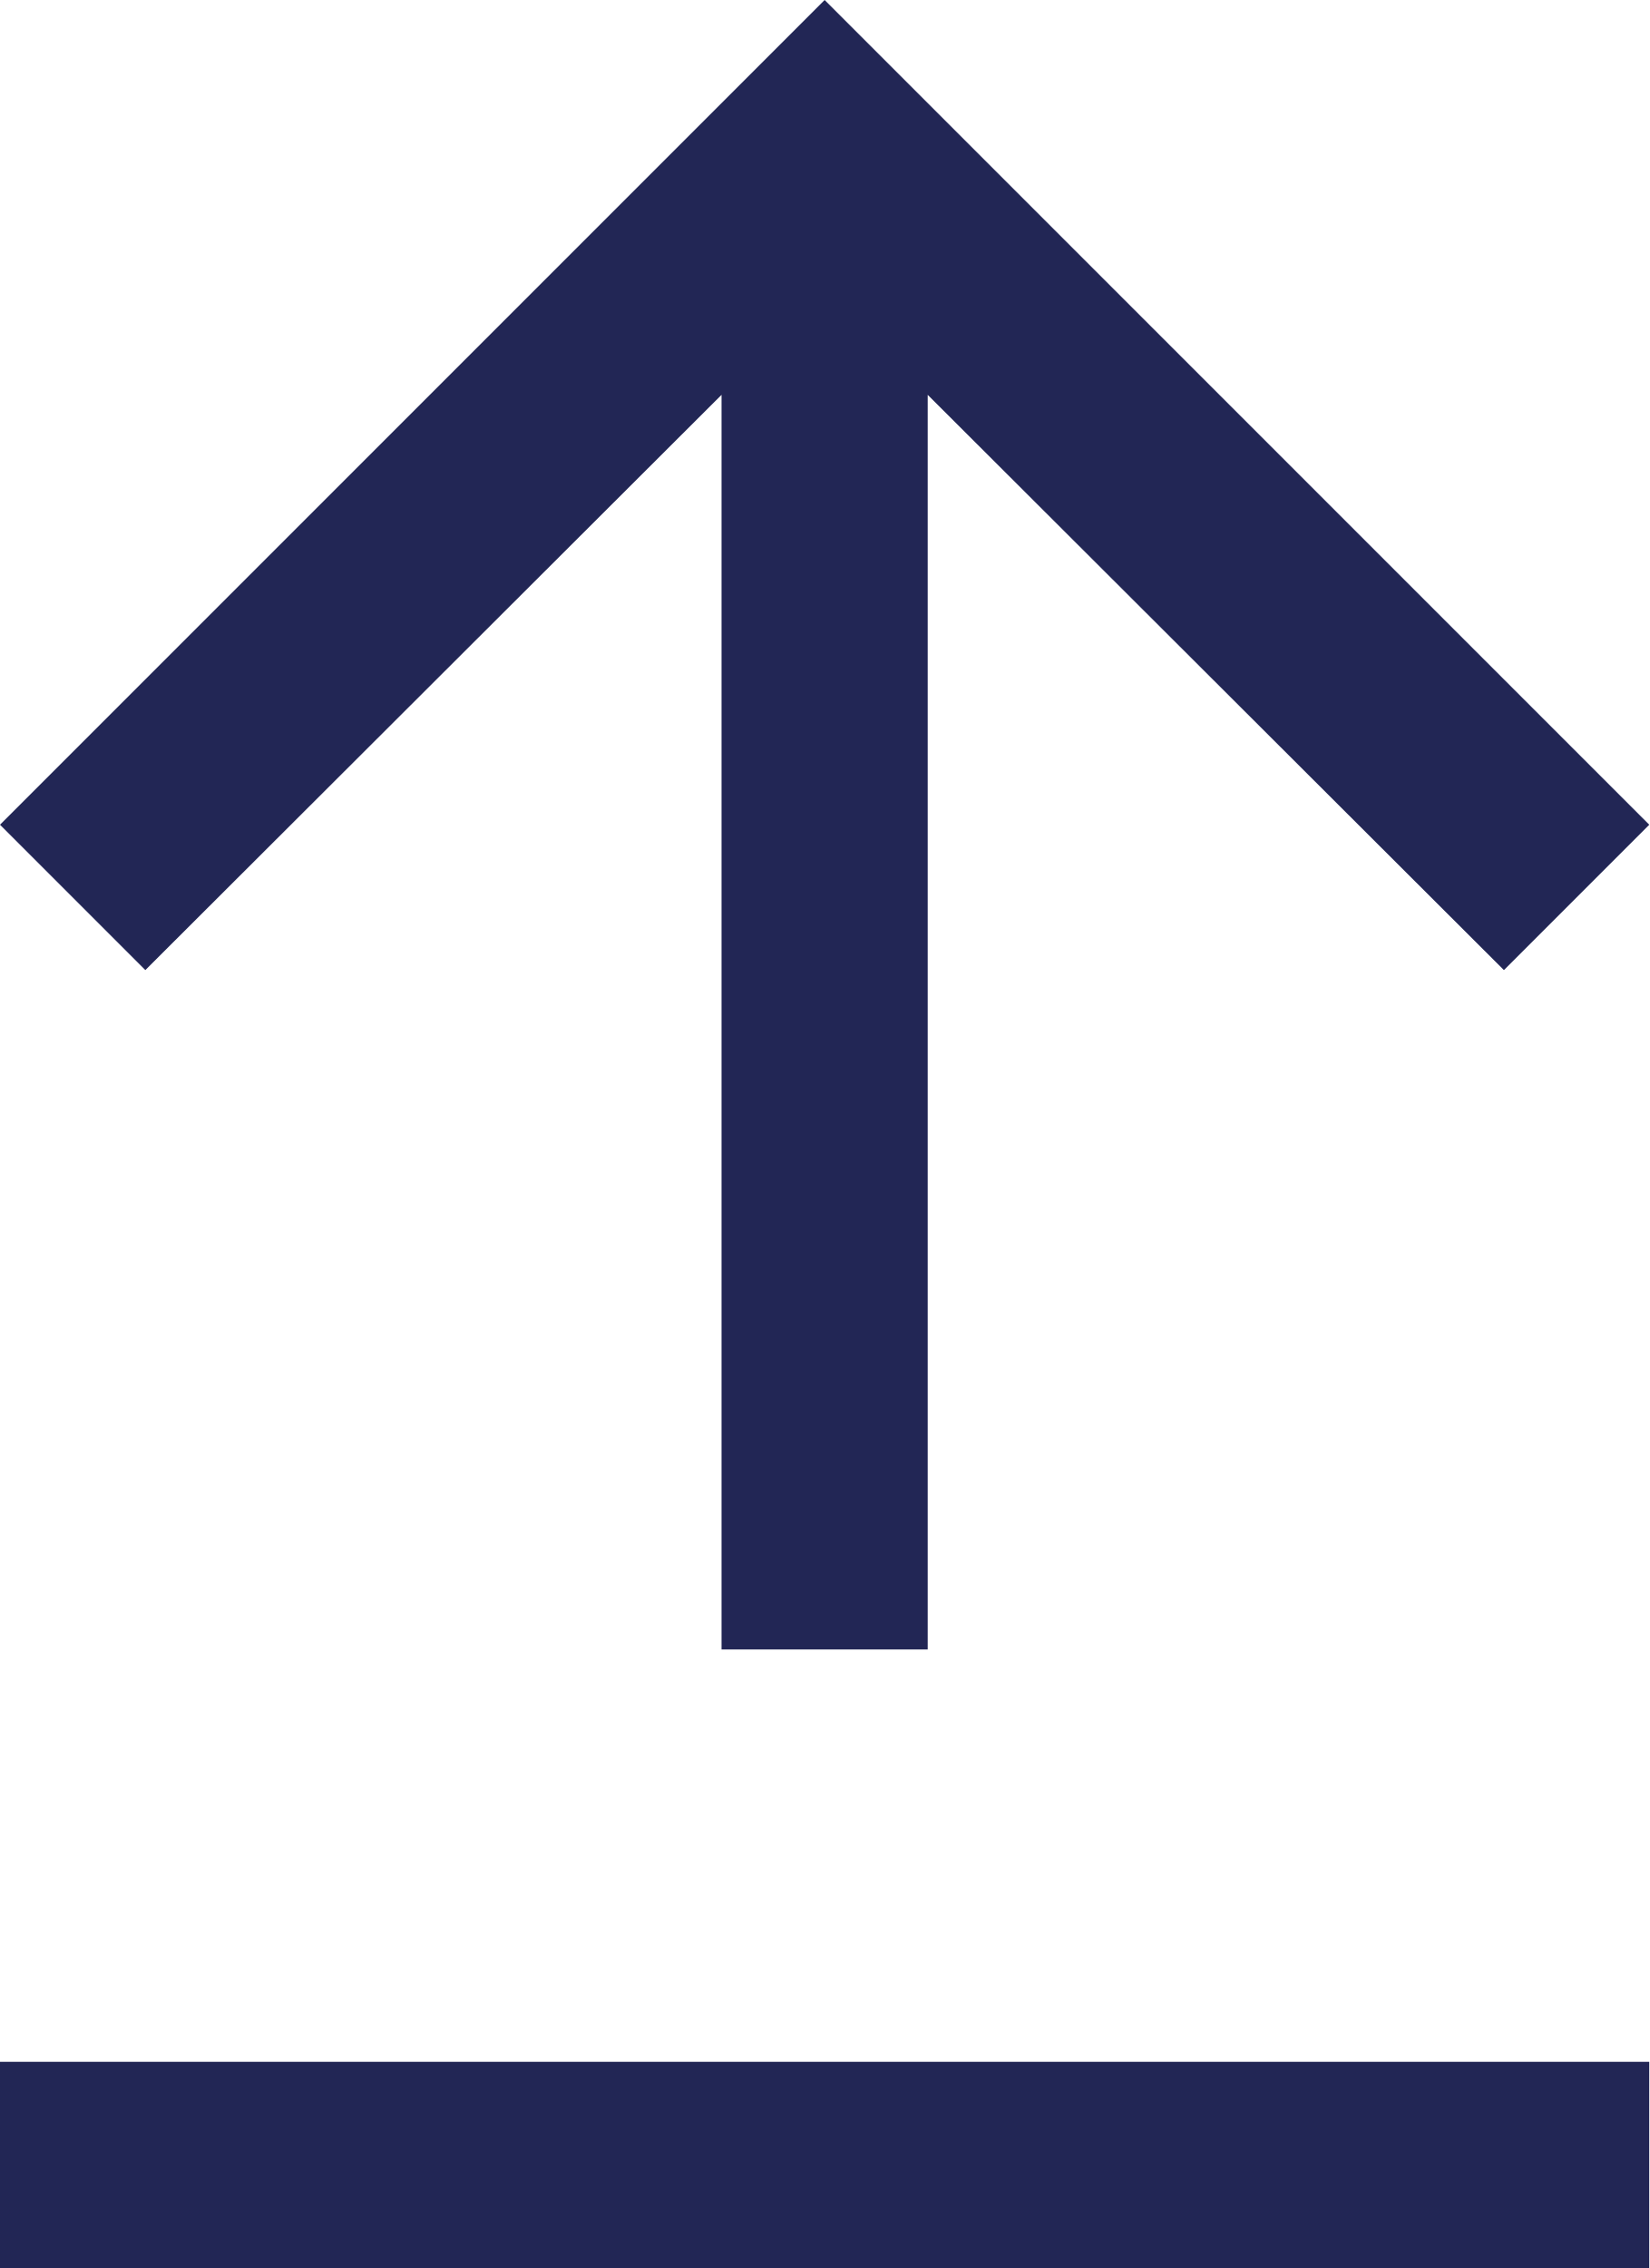
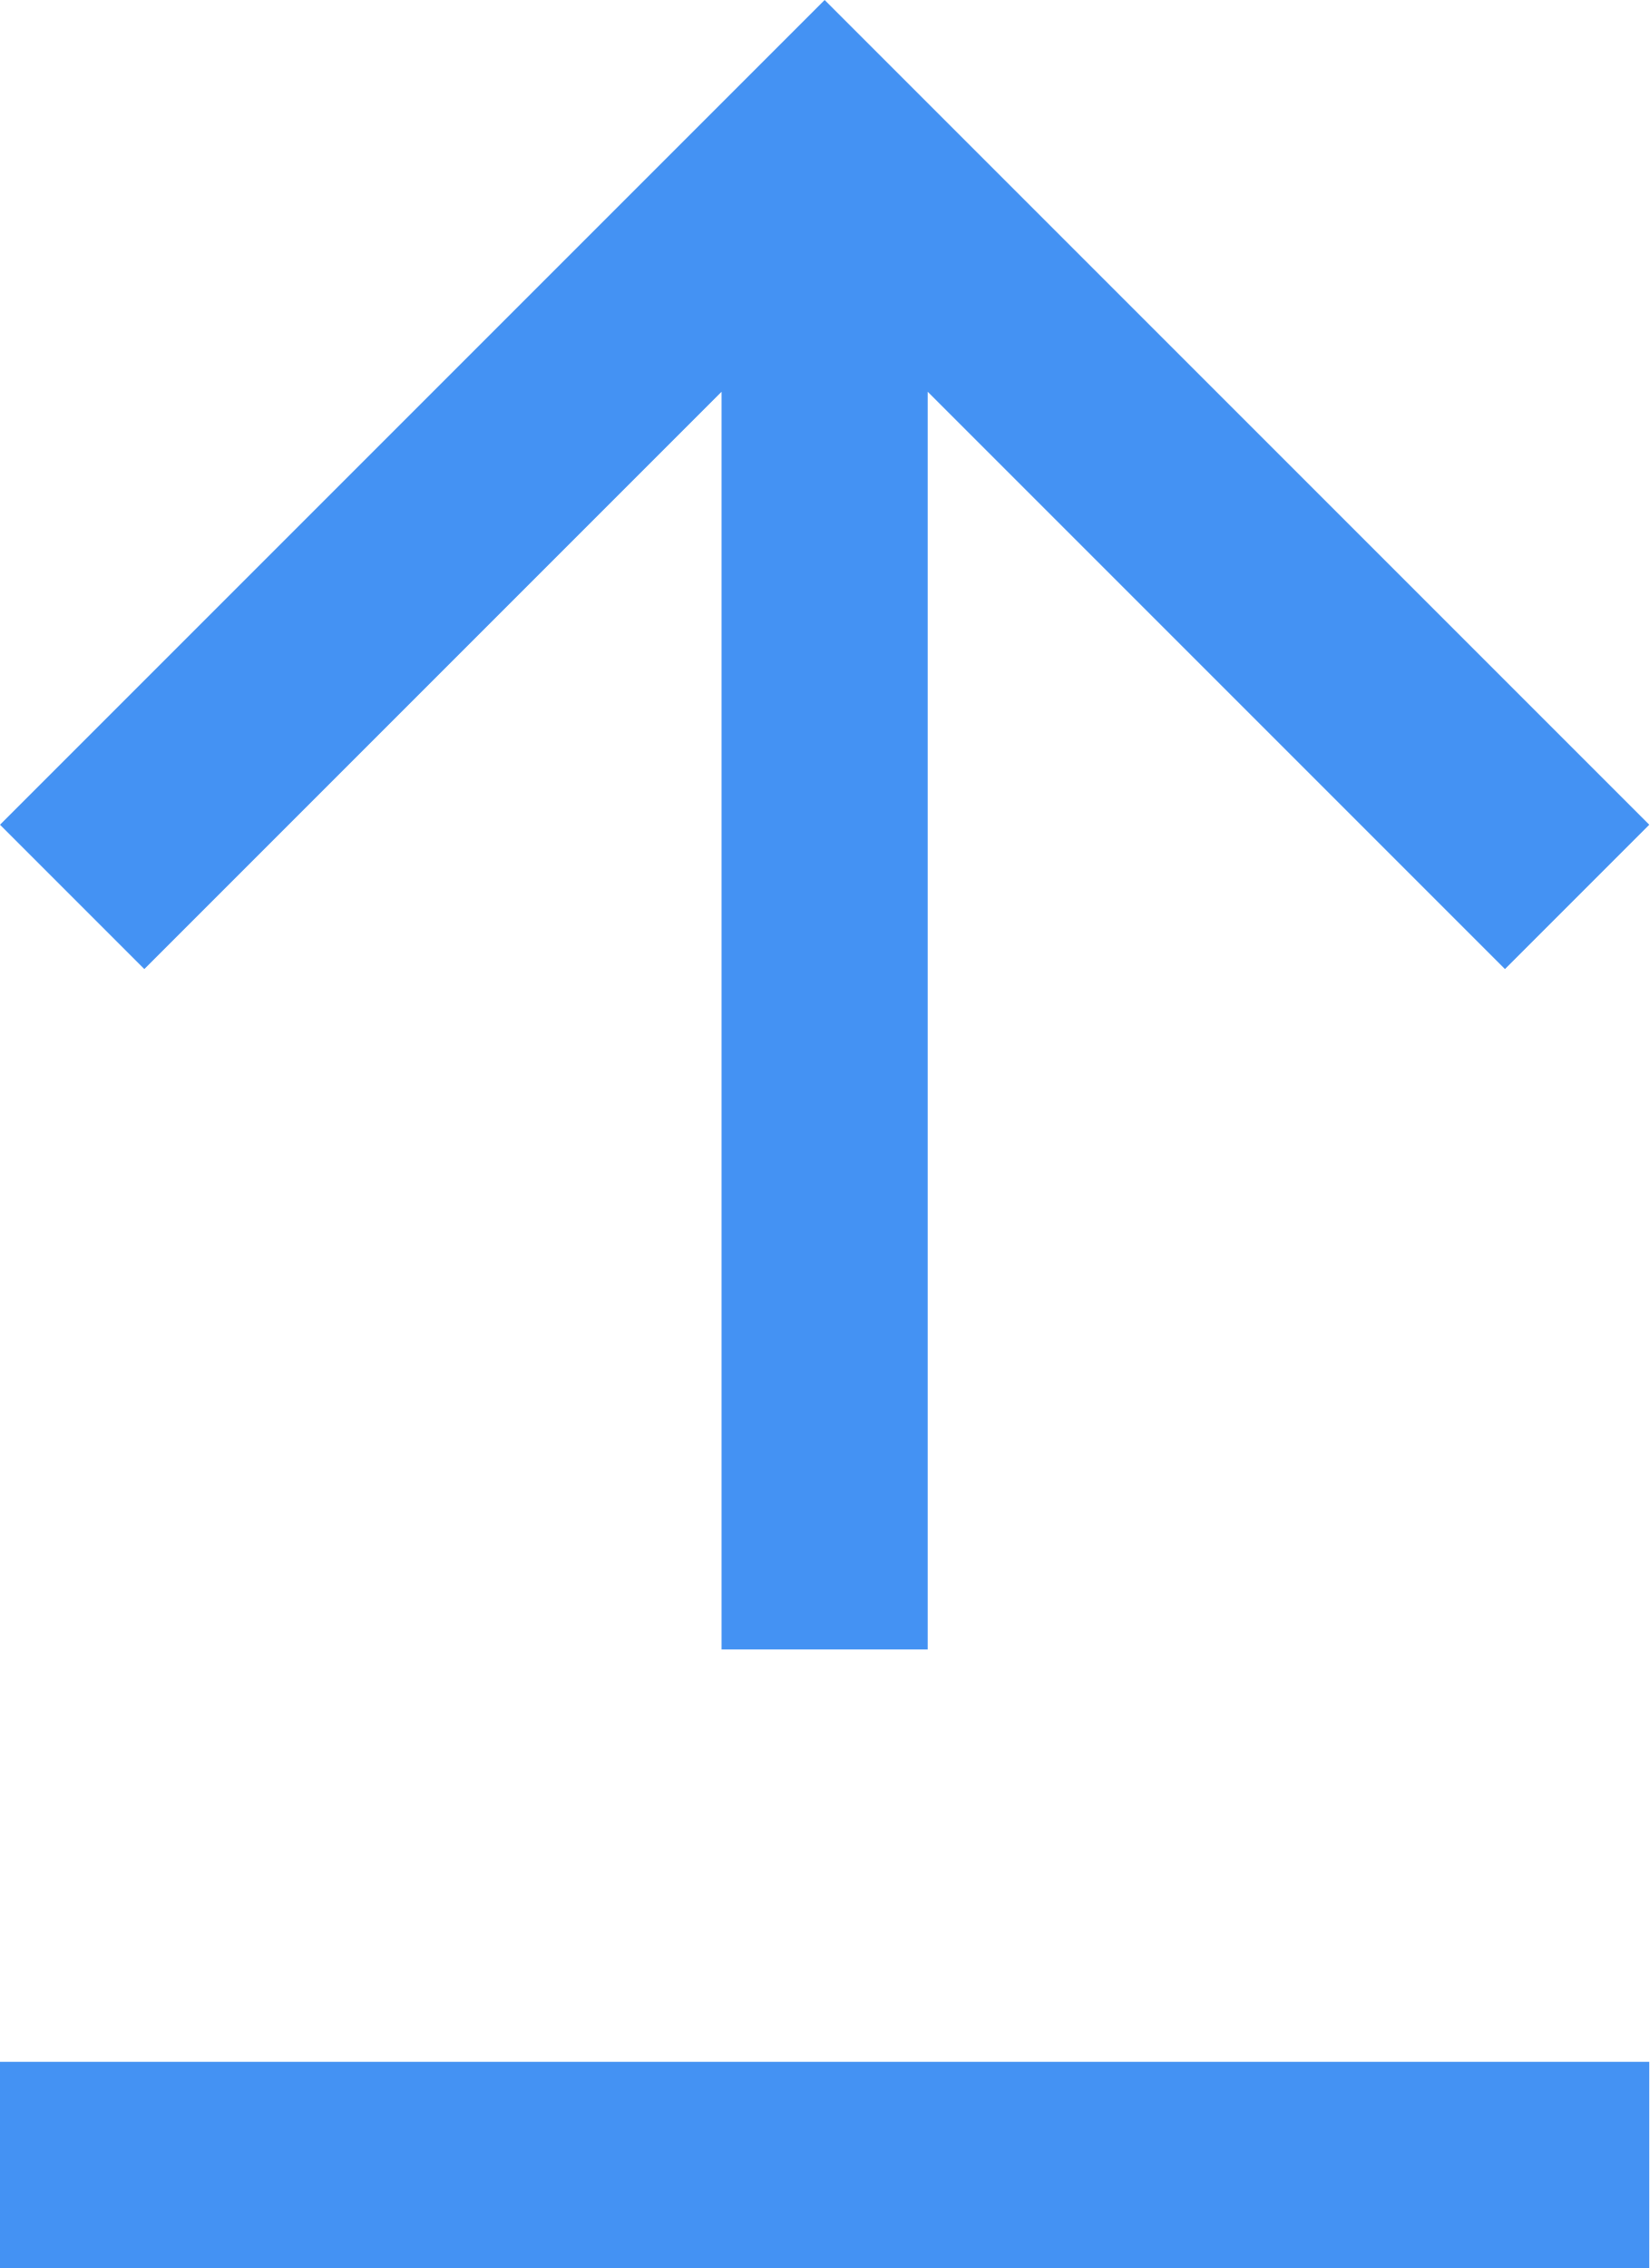
- <svg xmlns="http://www.w3.org/2000/svg" width="16" height="22" viewBox="0 0 16 22">
-   <g fill="#222655" transform="matrix(-1 0 0 1 16 0)">
-     <polygon points="8 0 6.59 1.41 12.17 7 0 7 0 9 12.17 9 6.59 14.59 8 16 16 8" transform="rotate(-90 8 8)" />
-     <rect width="16" height="2" y="20" />
-   </g>
+ <svg xmlns="http://www.w3.org/2000/svg" version="1.1" id="Calque_1" x="0px" y="0px" viewBox="0 0 16 22" style="enable-background:new 0 0 16 22;" xml:space="preserve">
+   <style type="text/css">
+ 	.st0{fill:#4492F3;}
+ </style>
+   <polygon class="st0" points="16,8 14.6,9.4 9,3.8 9,16 7,16 7,3.8 1.4,9.4 0,8 8,0 " />
+   <rect y="20" class="st0" width="16" height="2" />
</svg>
